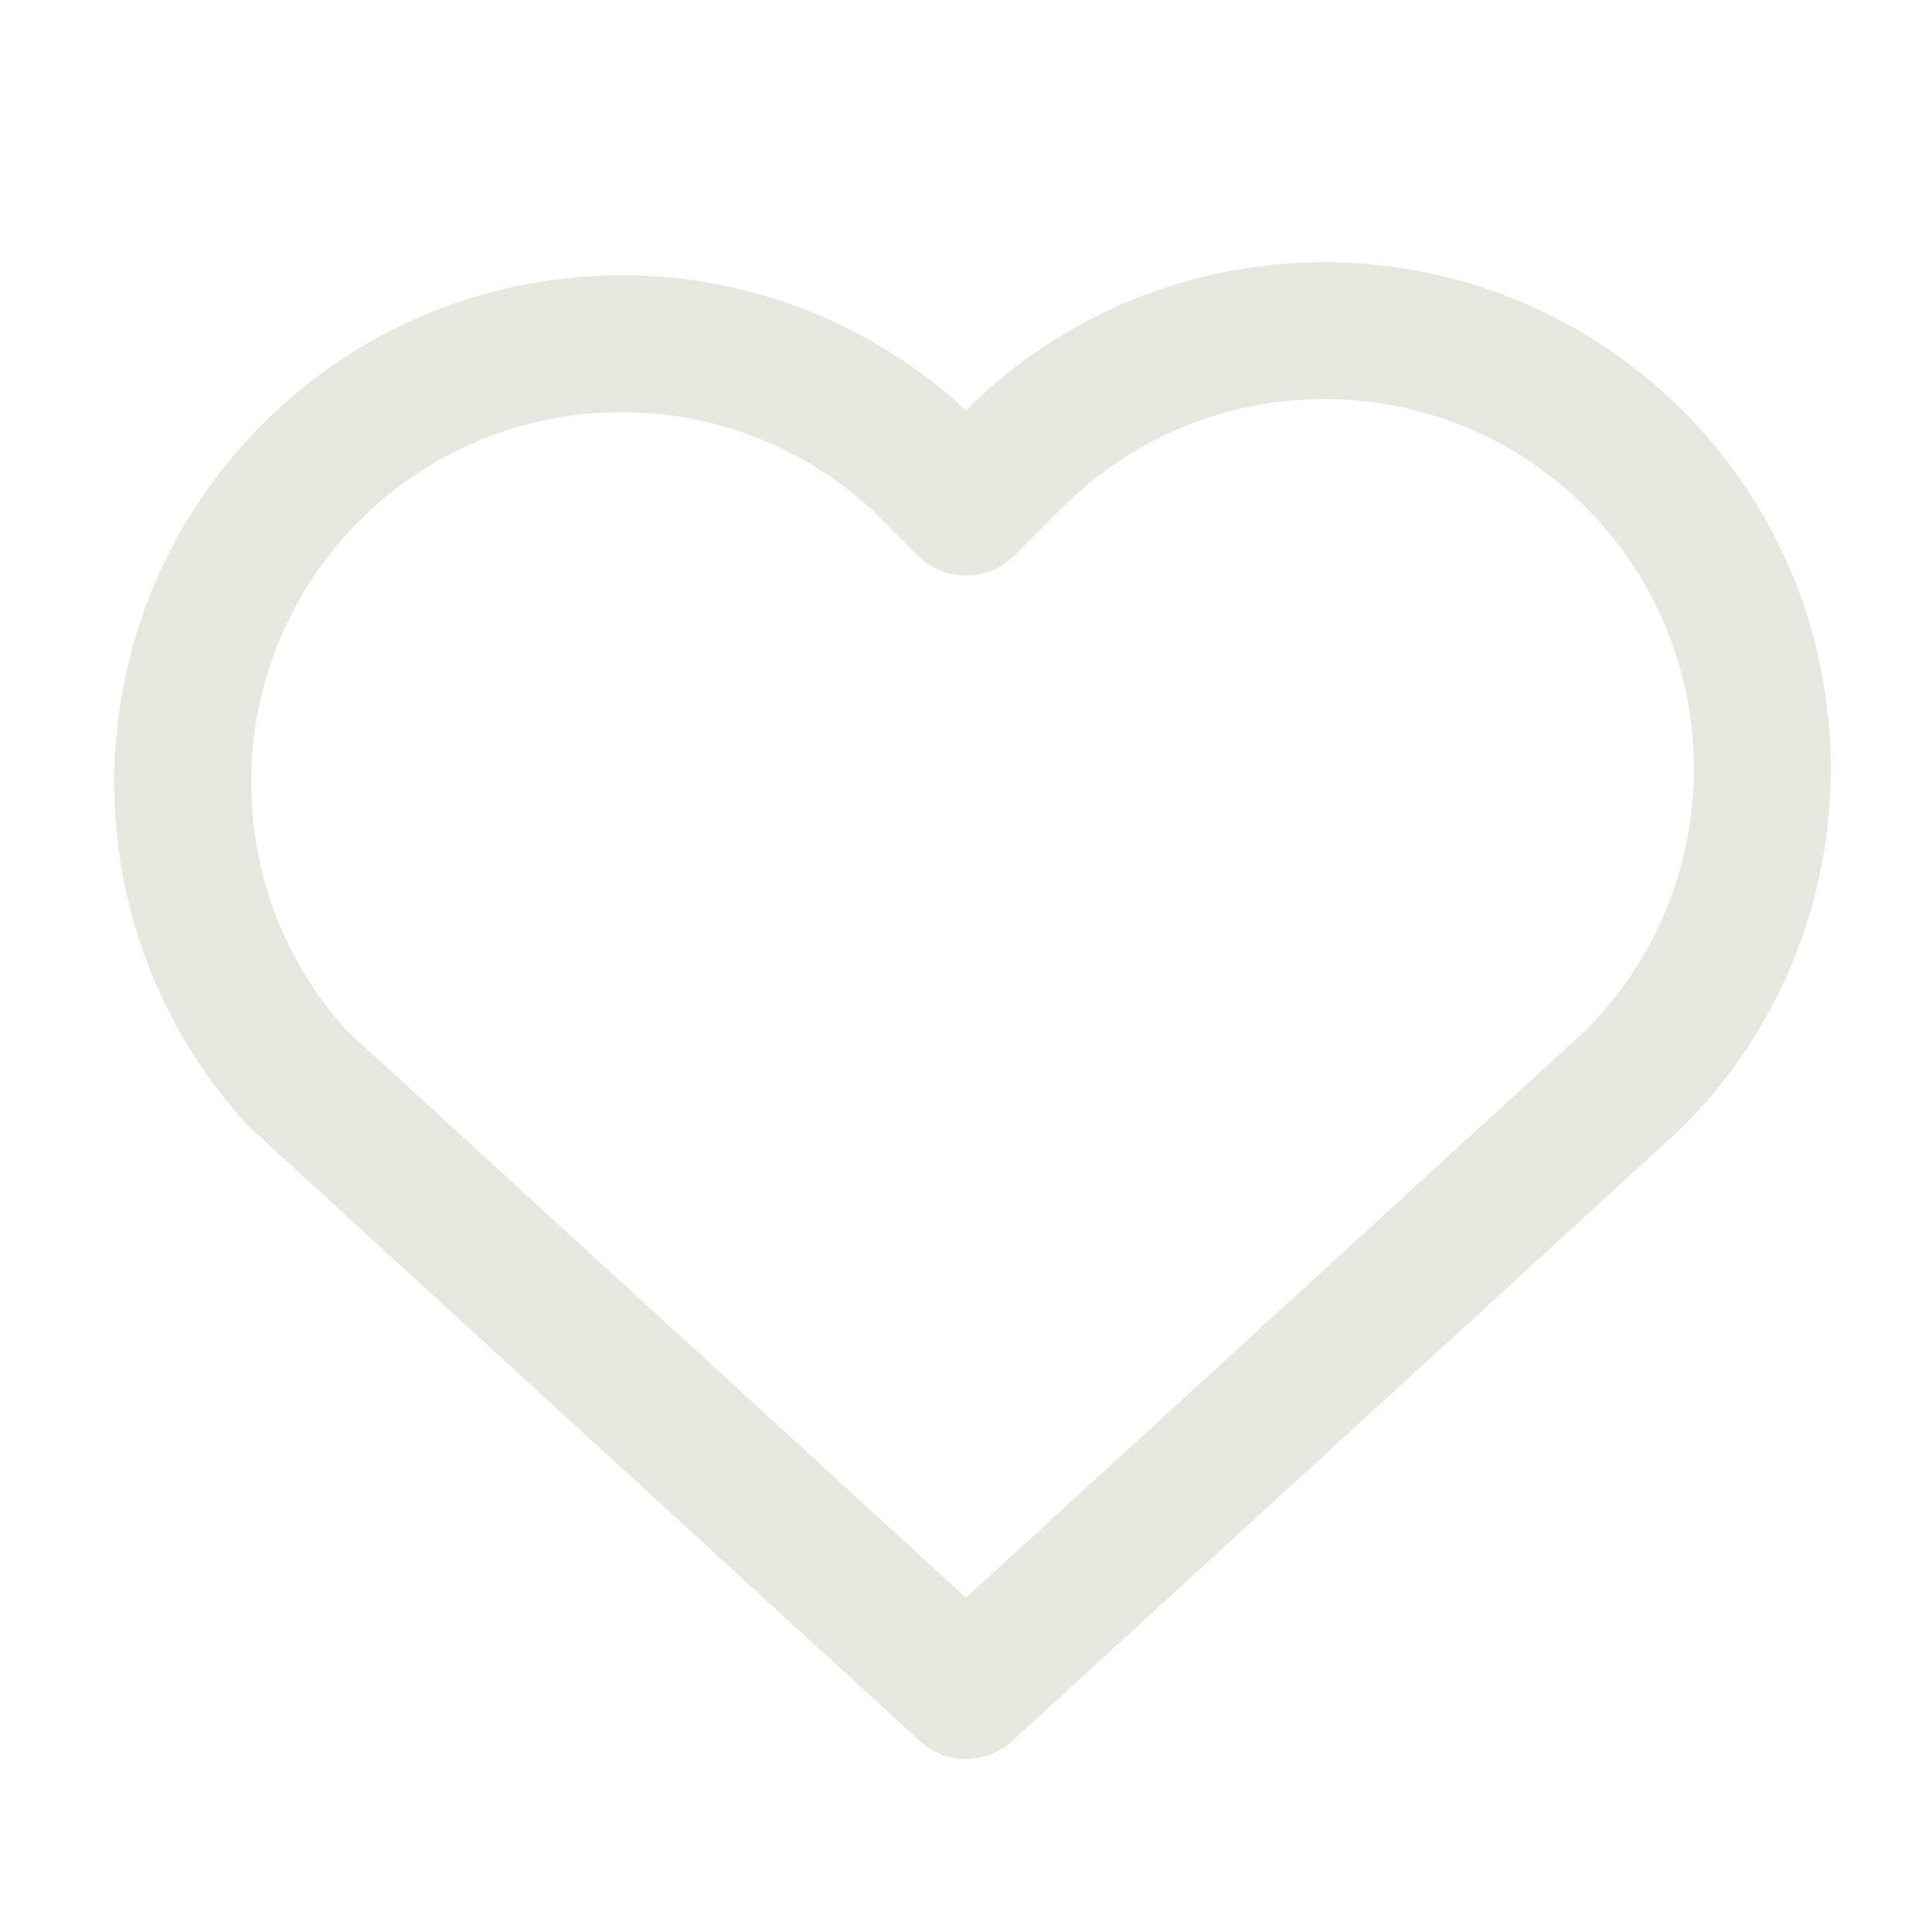
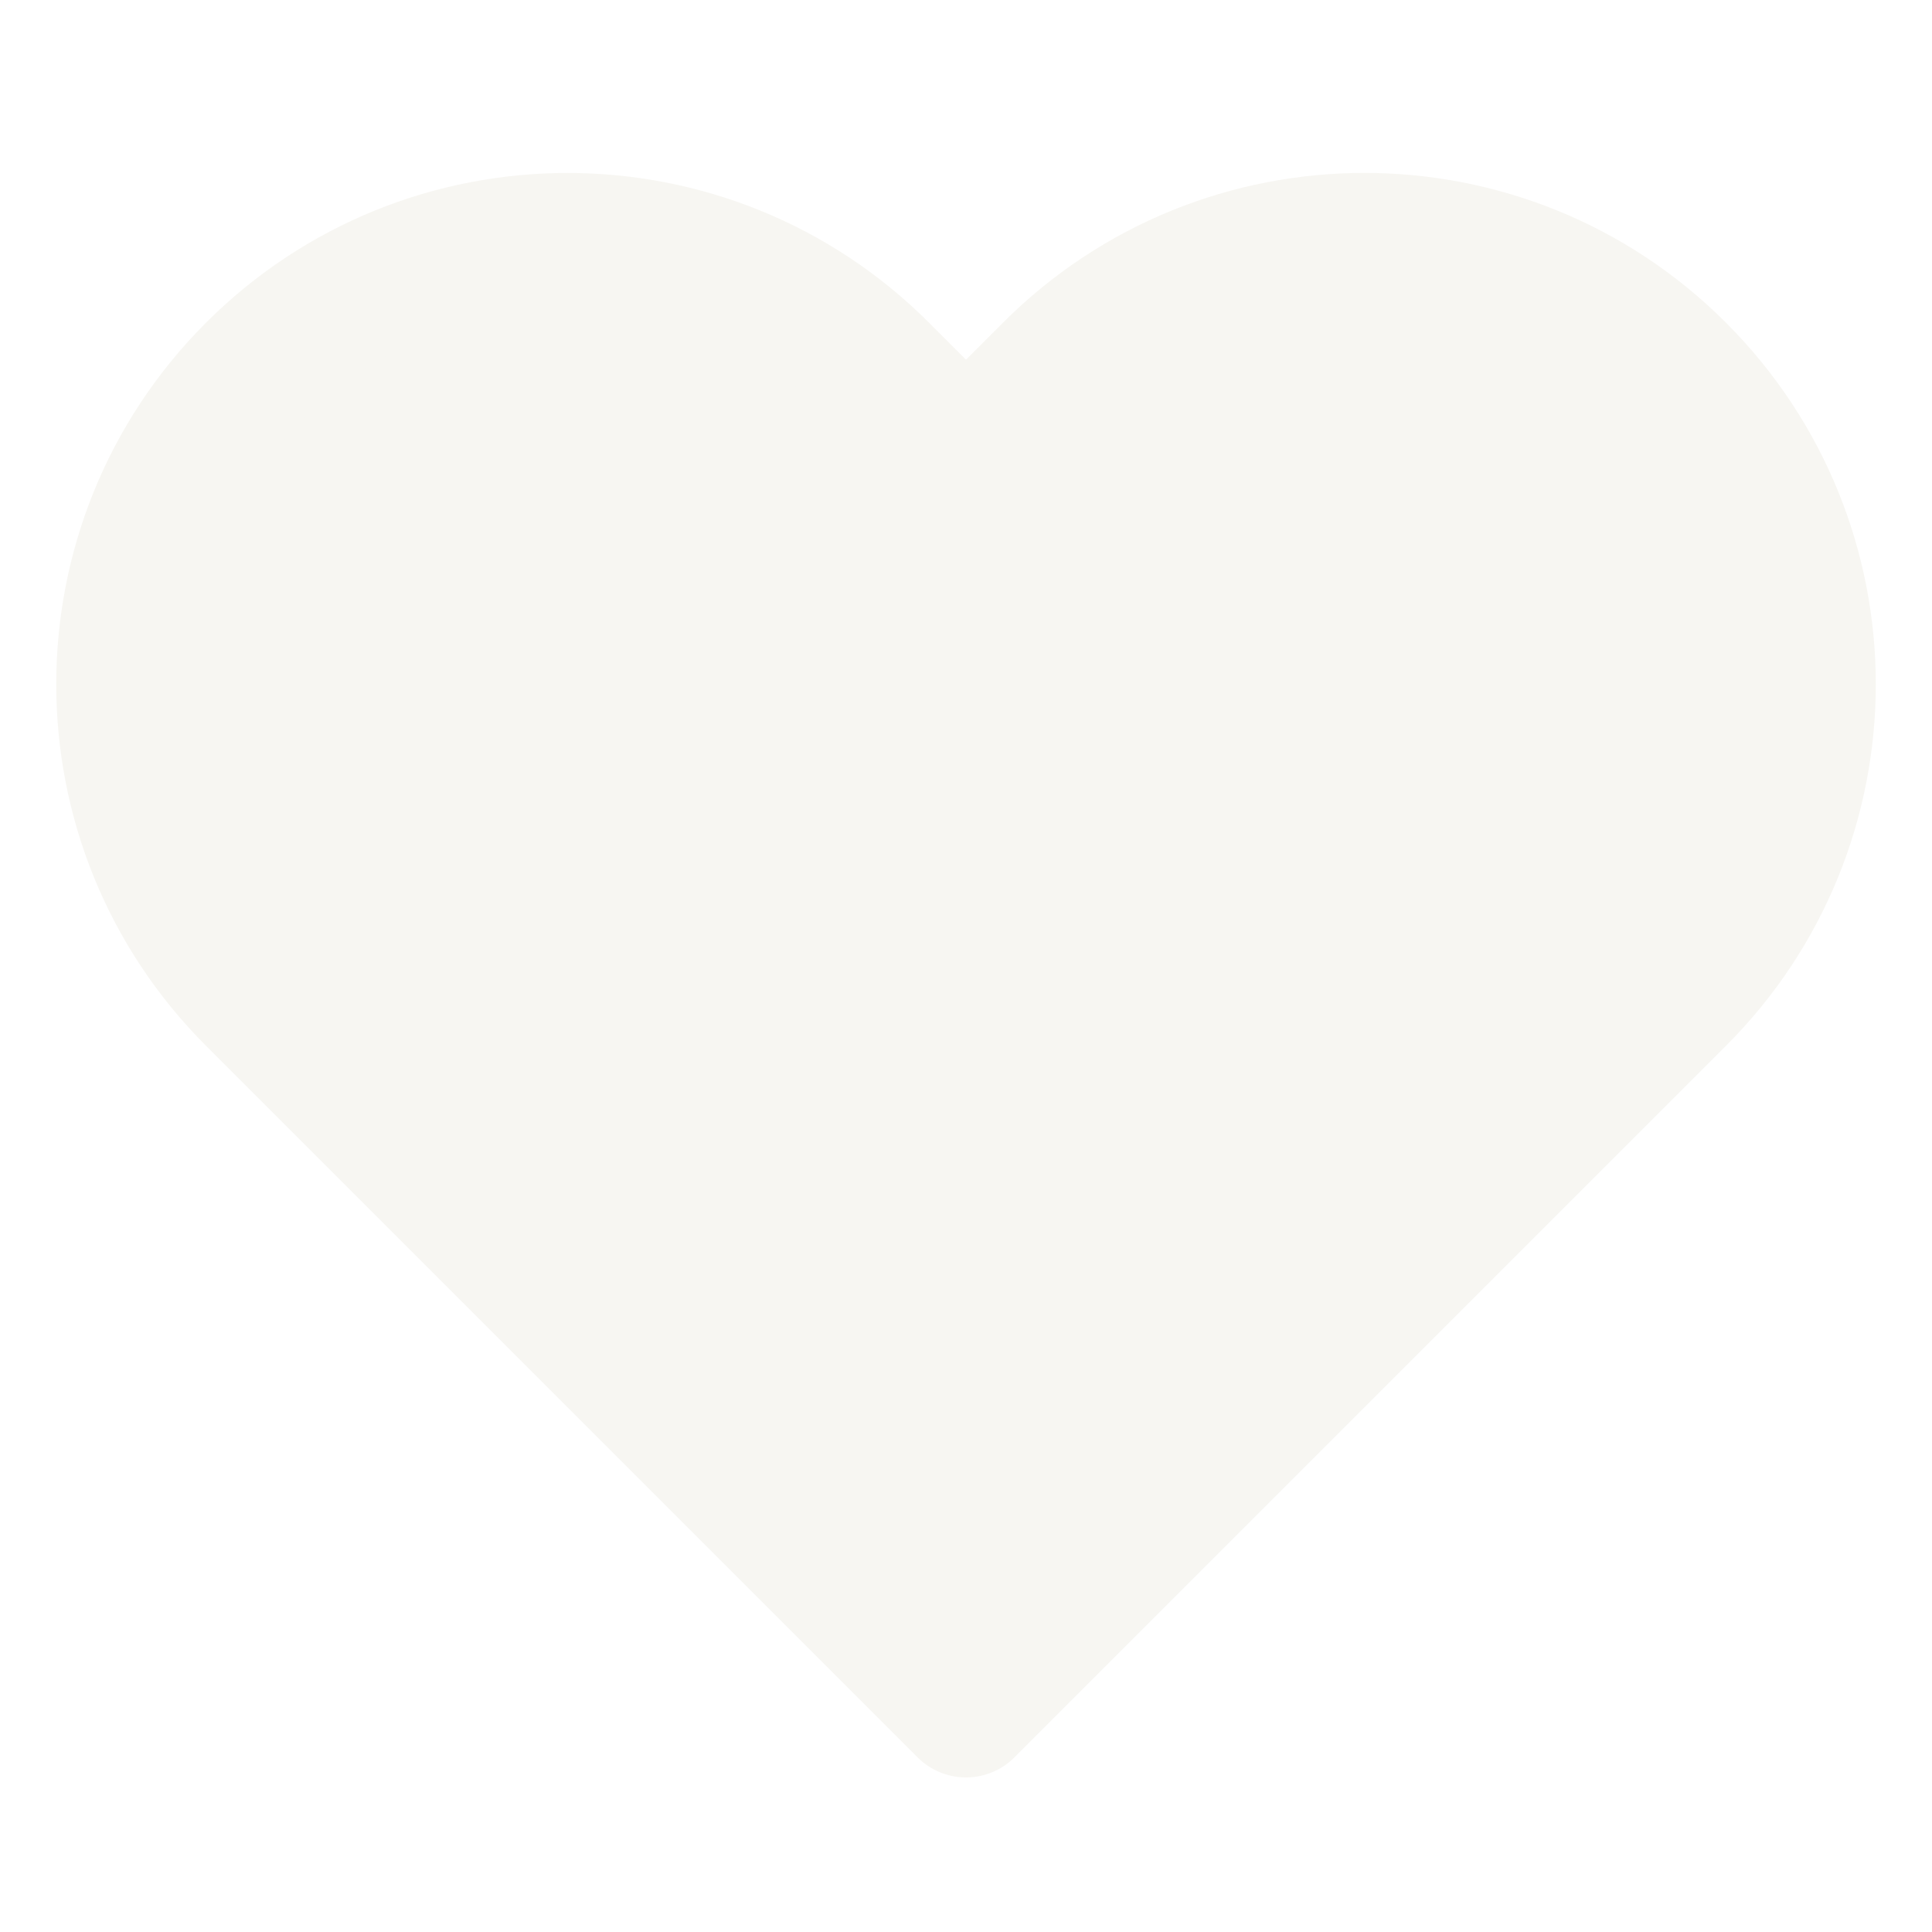
- <svg xmlns="http://www.w3.org/2000/svg" width="24" height="24" viewBox="0 0 24 24" fill="none" stroke="#e5e8df" stroke-width="1.7" stroke-linecap="round" stroke-linejoin="round">
-   <path d="M20.3 5.7a5.45 5.45 0 0 0-7.7 0l-.6.6-.6-.6a5.45 5.45 0 0 0-7.7 7.7L12 21l8.3-7.6a5.45 5.45 0 0 0 0-7.7Z" />
+ <svg xmlns="http://www.w3.org/2000/svg" viewBox="0 0 24 24" fill="#f7f6f2" stroke="#f7f6f2" stroke-width="1.7" stroke-linecap="round" stroke-linejoin="round">
+   <path d="M20.84 4.61a5.5 5.5 0 0 0-7.78 0L12 5.67l-1.06-1.06a5.5 5.5 0 0 0-7.78 7.78L12 21.23l8.84-8.84a5.5 5.5 0 0 0 0-7.78Z" />
</svg>
